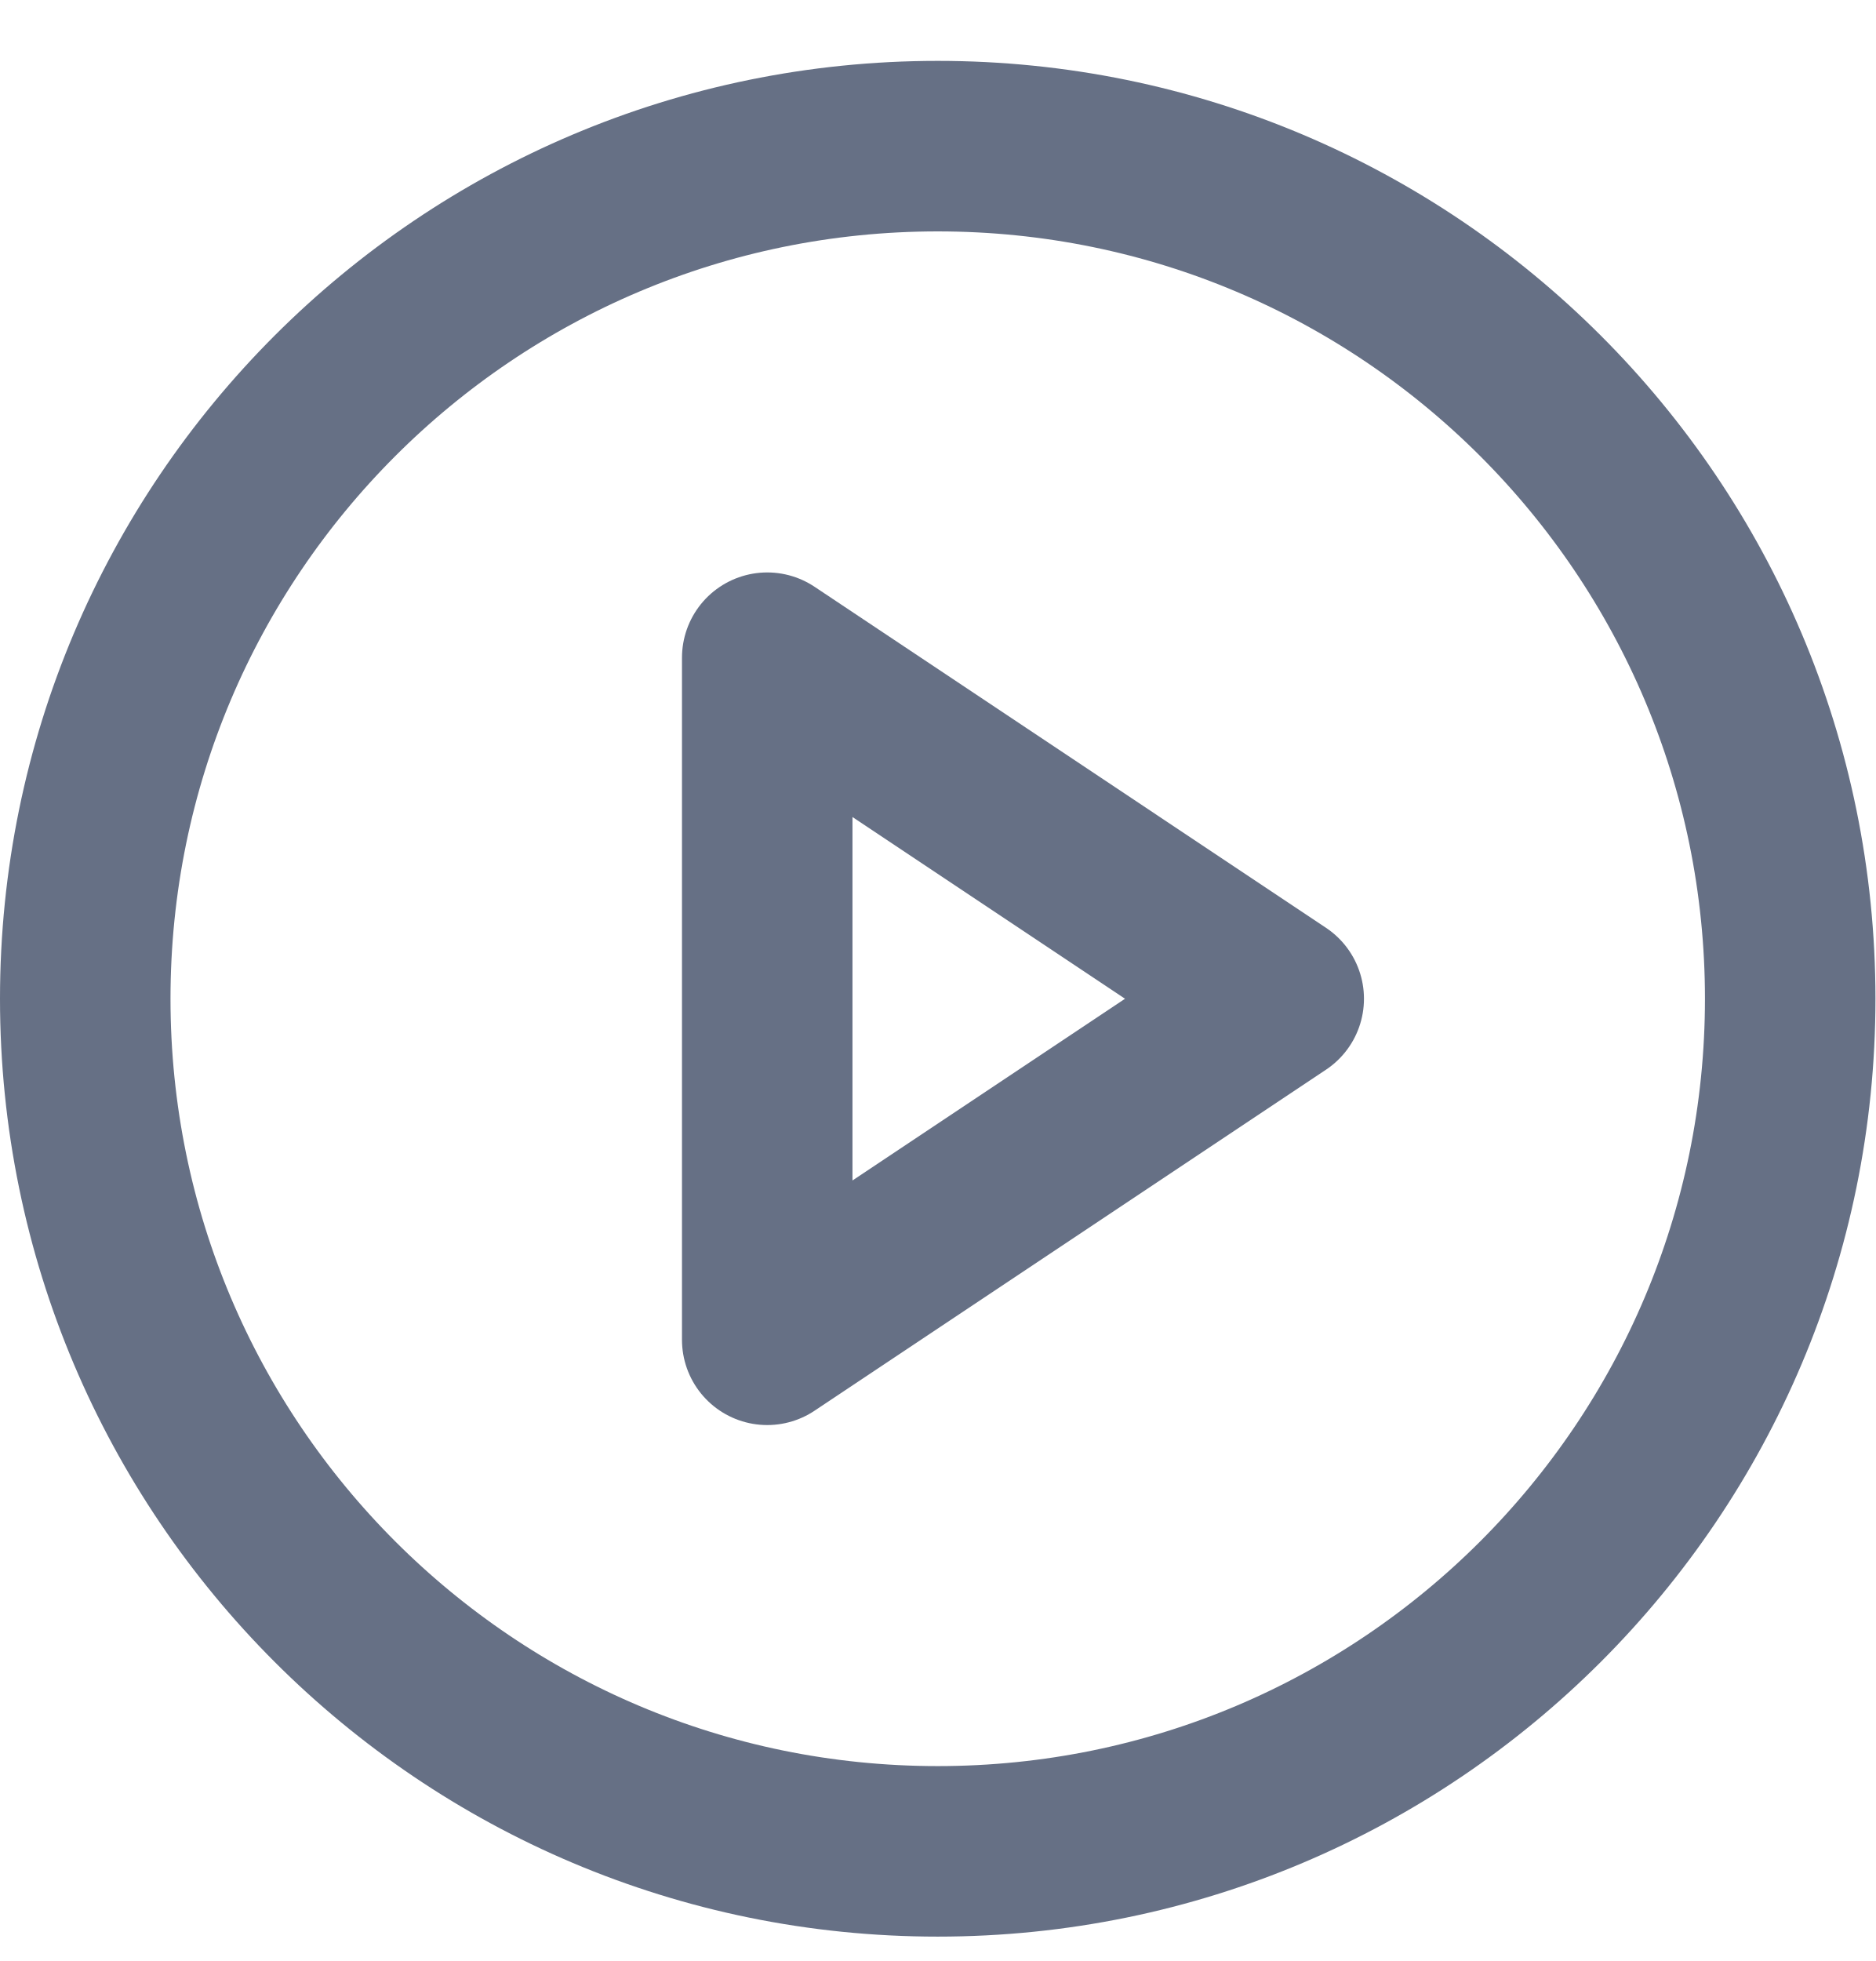
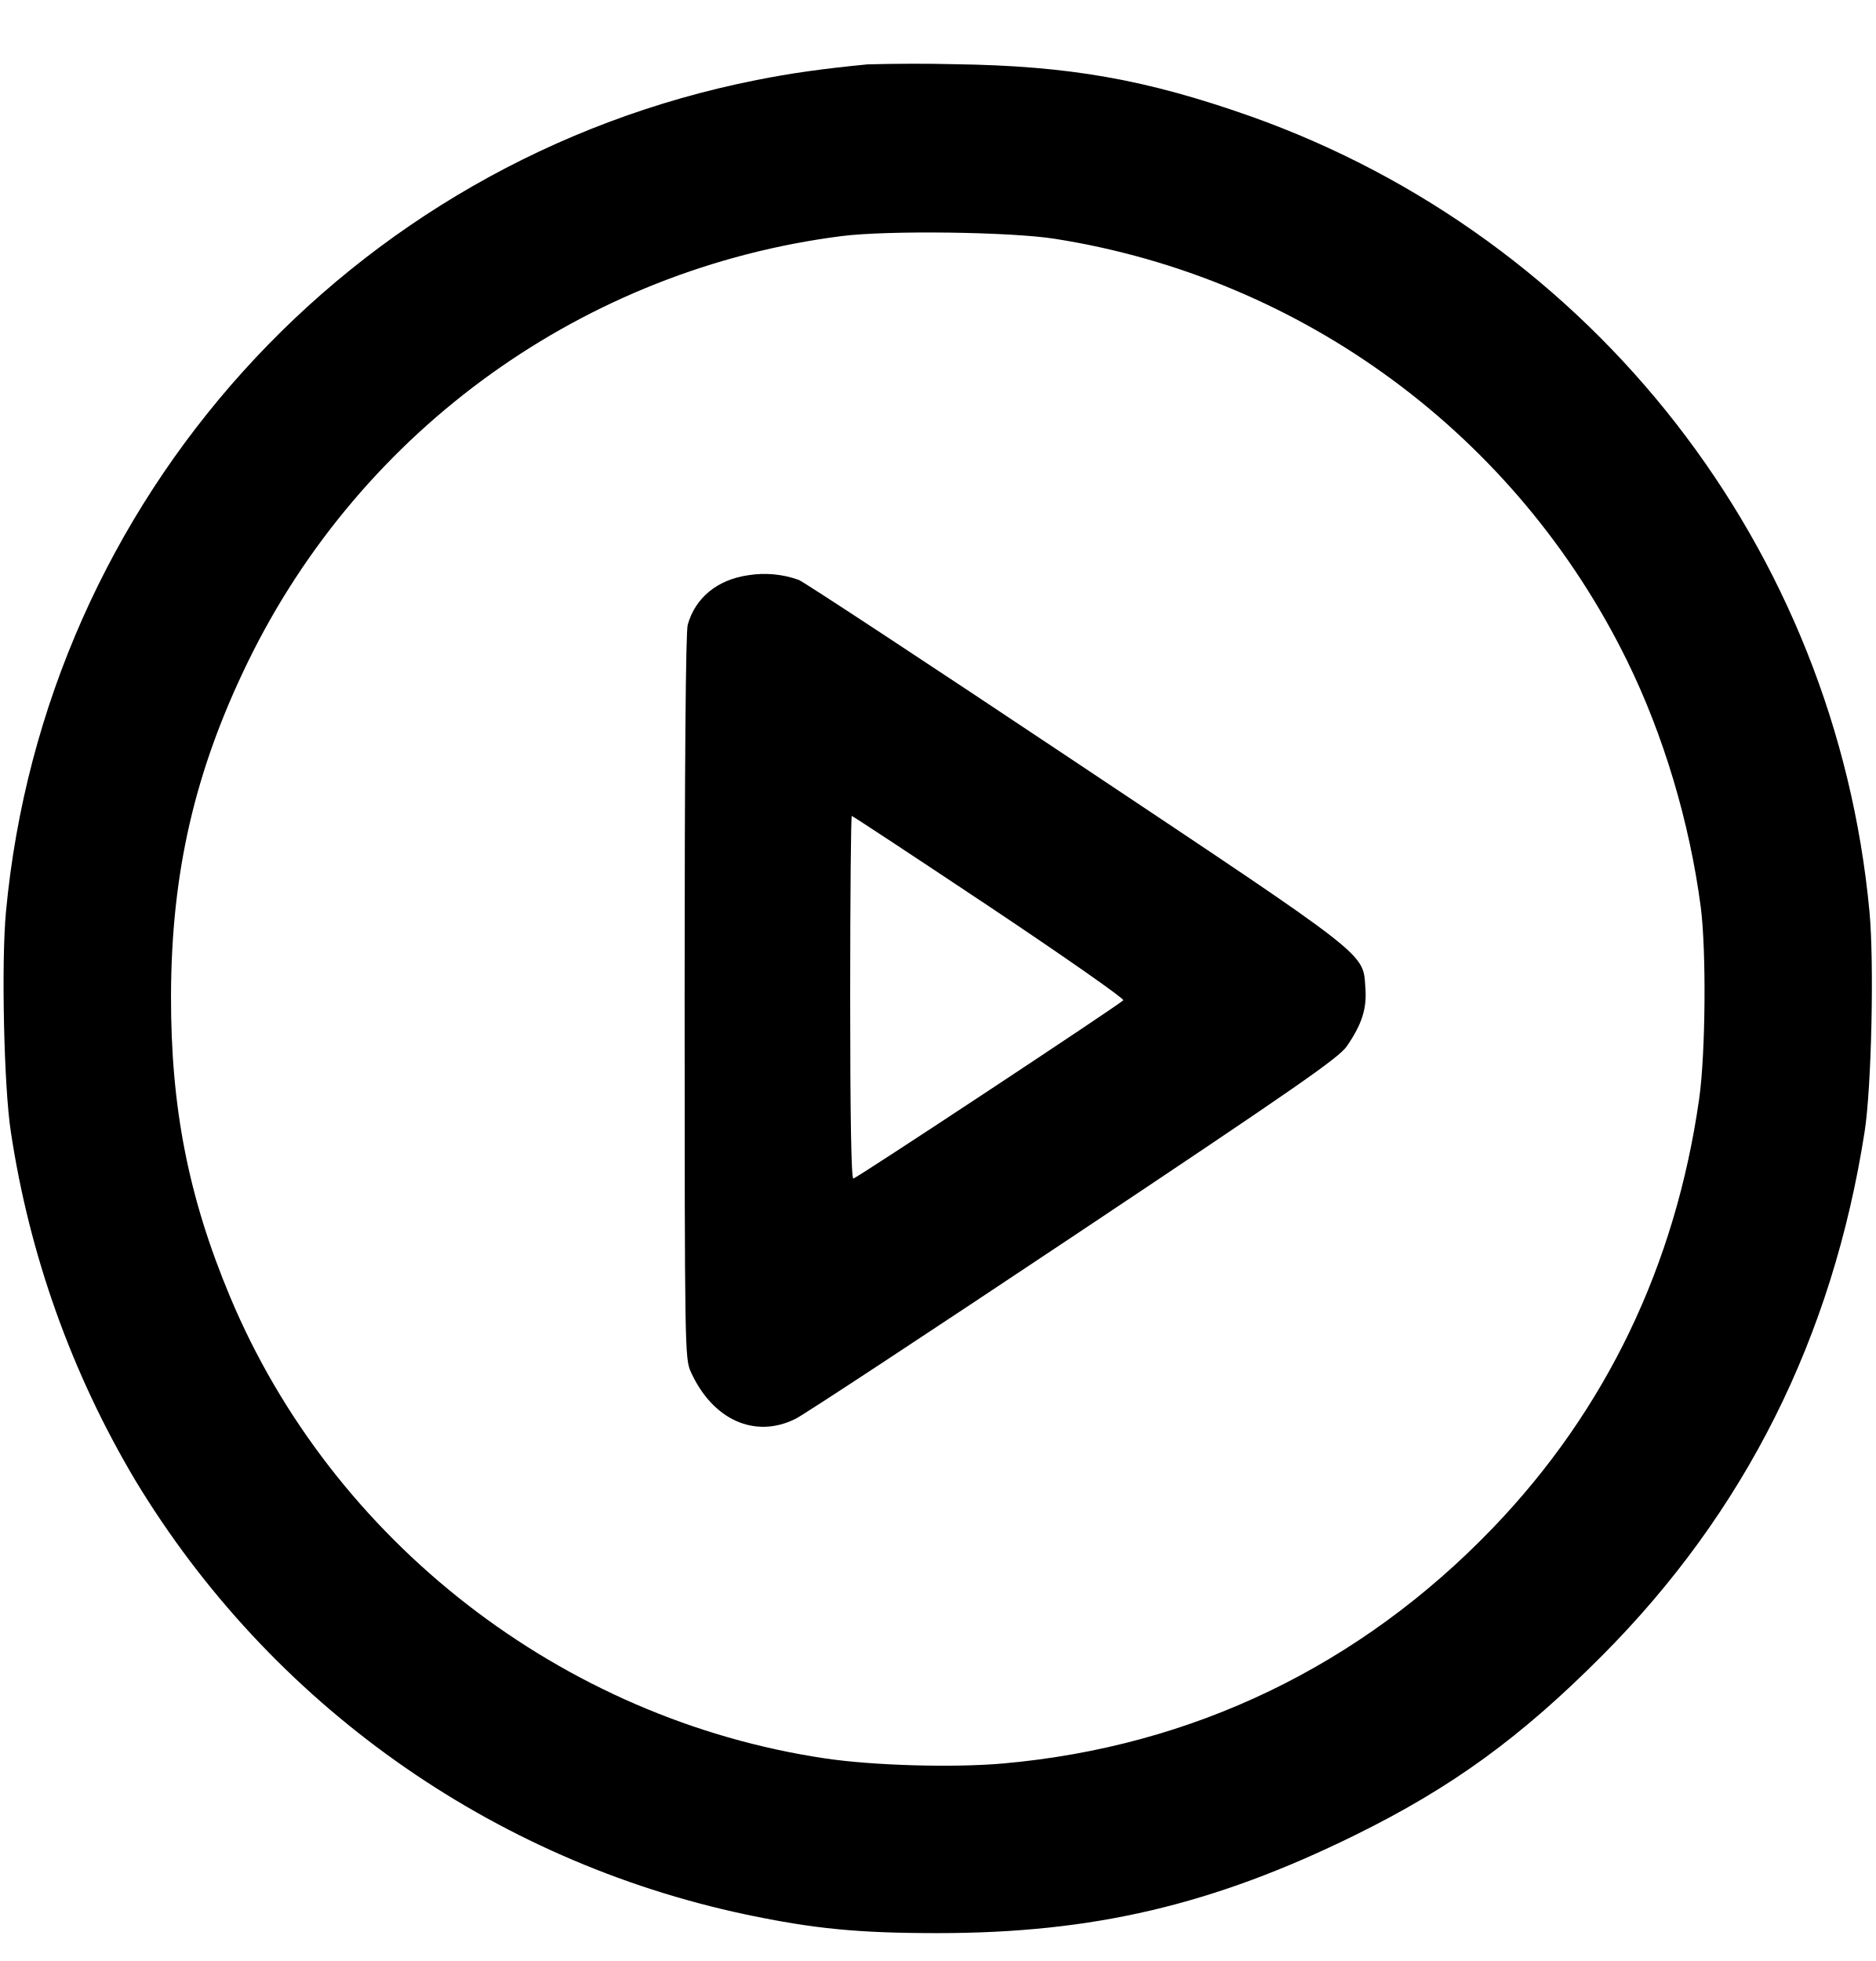
- <svg xmlns="http://www.w3.org/2000/svg" width="22" height="23" viewBox="0 0 22 23" fill="none">
-   <path d="M11 21.714C16.523 21.714 21 17.237 21 11.714C21 6.191 16.523 1.714 11 1.714C5.477 1.714 1 6.191 1 11.714C1 17.237 5.477 21.714 11 21.714Z" stroke="#667085" stroke-width="2" stroke-linecap="round" stroke-linejoin="round" />
-   <path d="M9 7.714L15 11.714L9 15.714V7.714Z" stroke="#667085" stroke-width="2" stroke-linecap="round" stroke-linejoin="round" />
+ <svg xmlns="http://www.w3.org/2000/svg" width="22" height="23" fill="none">
+   <path d="M10.175.755c-.531.052-.901.104-1.302.184A10.986 10.986 0 0 0 .07 10.694c-.056.596-.024 2.061.057 2.579a11.268 11.268 0 0 0 1.46 4.089 11.042 11.042 0 0 0 7.164 5.093c.801.168 1.318.218 2.249.218 1.825 0 3.232-.331 4.895-1.149 1.137-.56 1.942-1.145 2.898-2.105 1.678-1.684 2.704-3.732 3.08-6.146.081-.518.113-1.983.057-2.579a10.985 10.985 0 0 0-7.263-9.331c-1.225-.432-2.126-.591-3.465-.61a20.348 20.348 0 0 0-1.027.002m2.2 2.046a9.043 9.043 0 0 1 6.714 4.954c.425.867.729 1.882.861 2.878.067.509.058 1.72-.018 2.255-.278 1.956-1.094 3.653-2.42 5.033-1.557 1.619-3.523 2.565-5.742 2.762-.582.052-1.526.025-2.09-.059-3.088-.459-5.78-2.547-6.981-5.414-.489-1.168-.696-2.223-.693-3.532.004-1.448.28-2.64.906-3.923a9.016 9.016 0 0 1 6.961-4.986c.542-.069 1.986-.05 2.502.032m-3.6 3.946c-.361.052-.62.265-.708.582-.023.085-.036 1.641-.036 4.368.001 4.138.002 4.238.073 4.394.256.565.755.787 1.23.549.102-.051 1.573-1.019 3.269-2.15 2.595-1.731 3.103-2.083 3.196-2.219.176-.256.235-.439.218-.677-.031-.425.101-.322-3.394-2.653-1.726-1.151-3.19-2.114-3.252-2.139a1.19 1.19 0 0 0-.596-.055m2.835 3.889c.879.587 1.584 1.08 1.567 1.096-.083.076-3.134 2.091-3.167 2.091-.024 0-.037-.721-.037-2.126 0-1.17.009-2.127.019-2.127s.738.48 1.618 1.066" fill-rule="evenodd" fill="#000" />
</svg>
